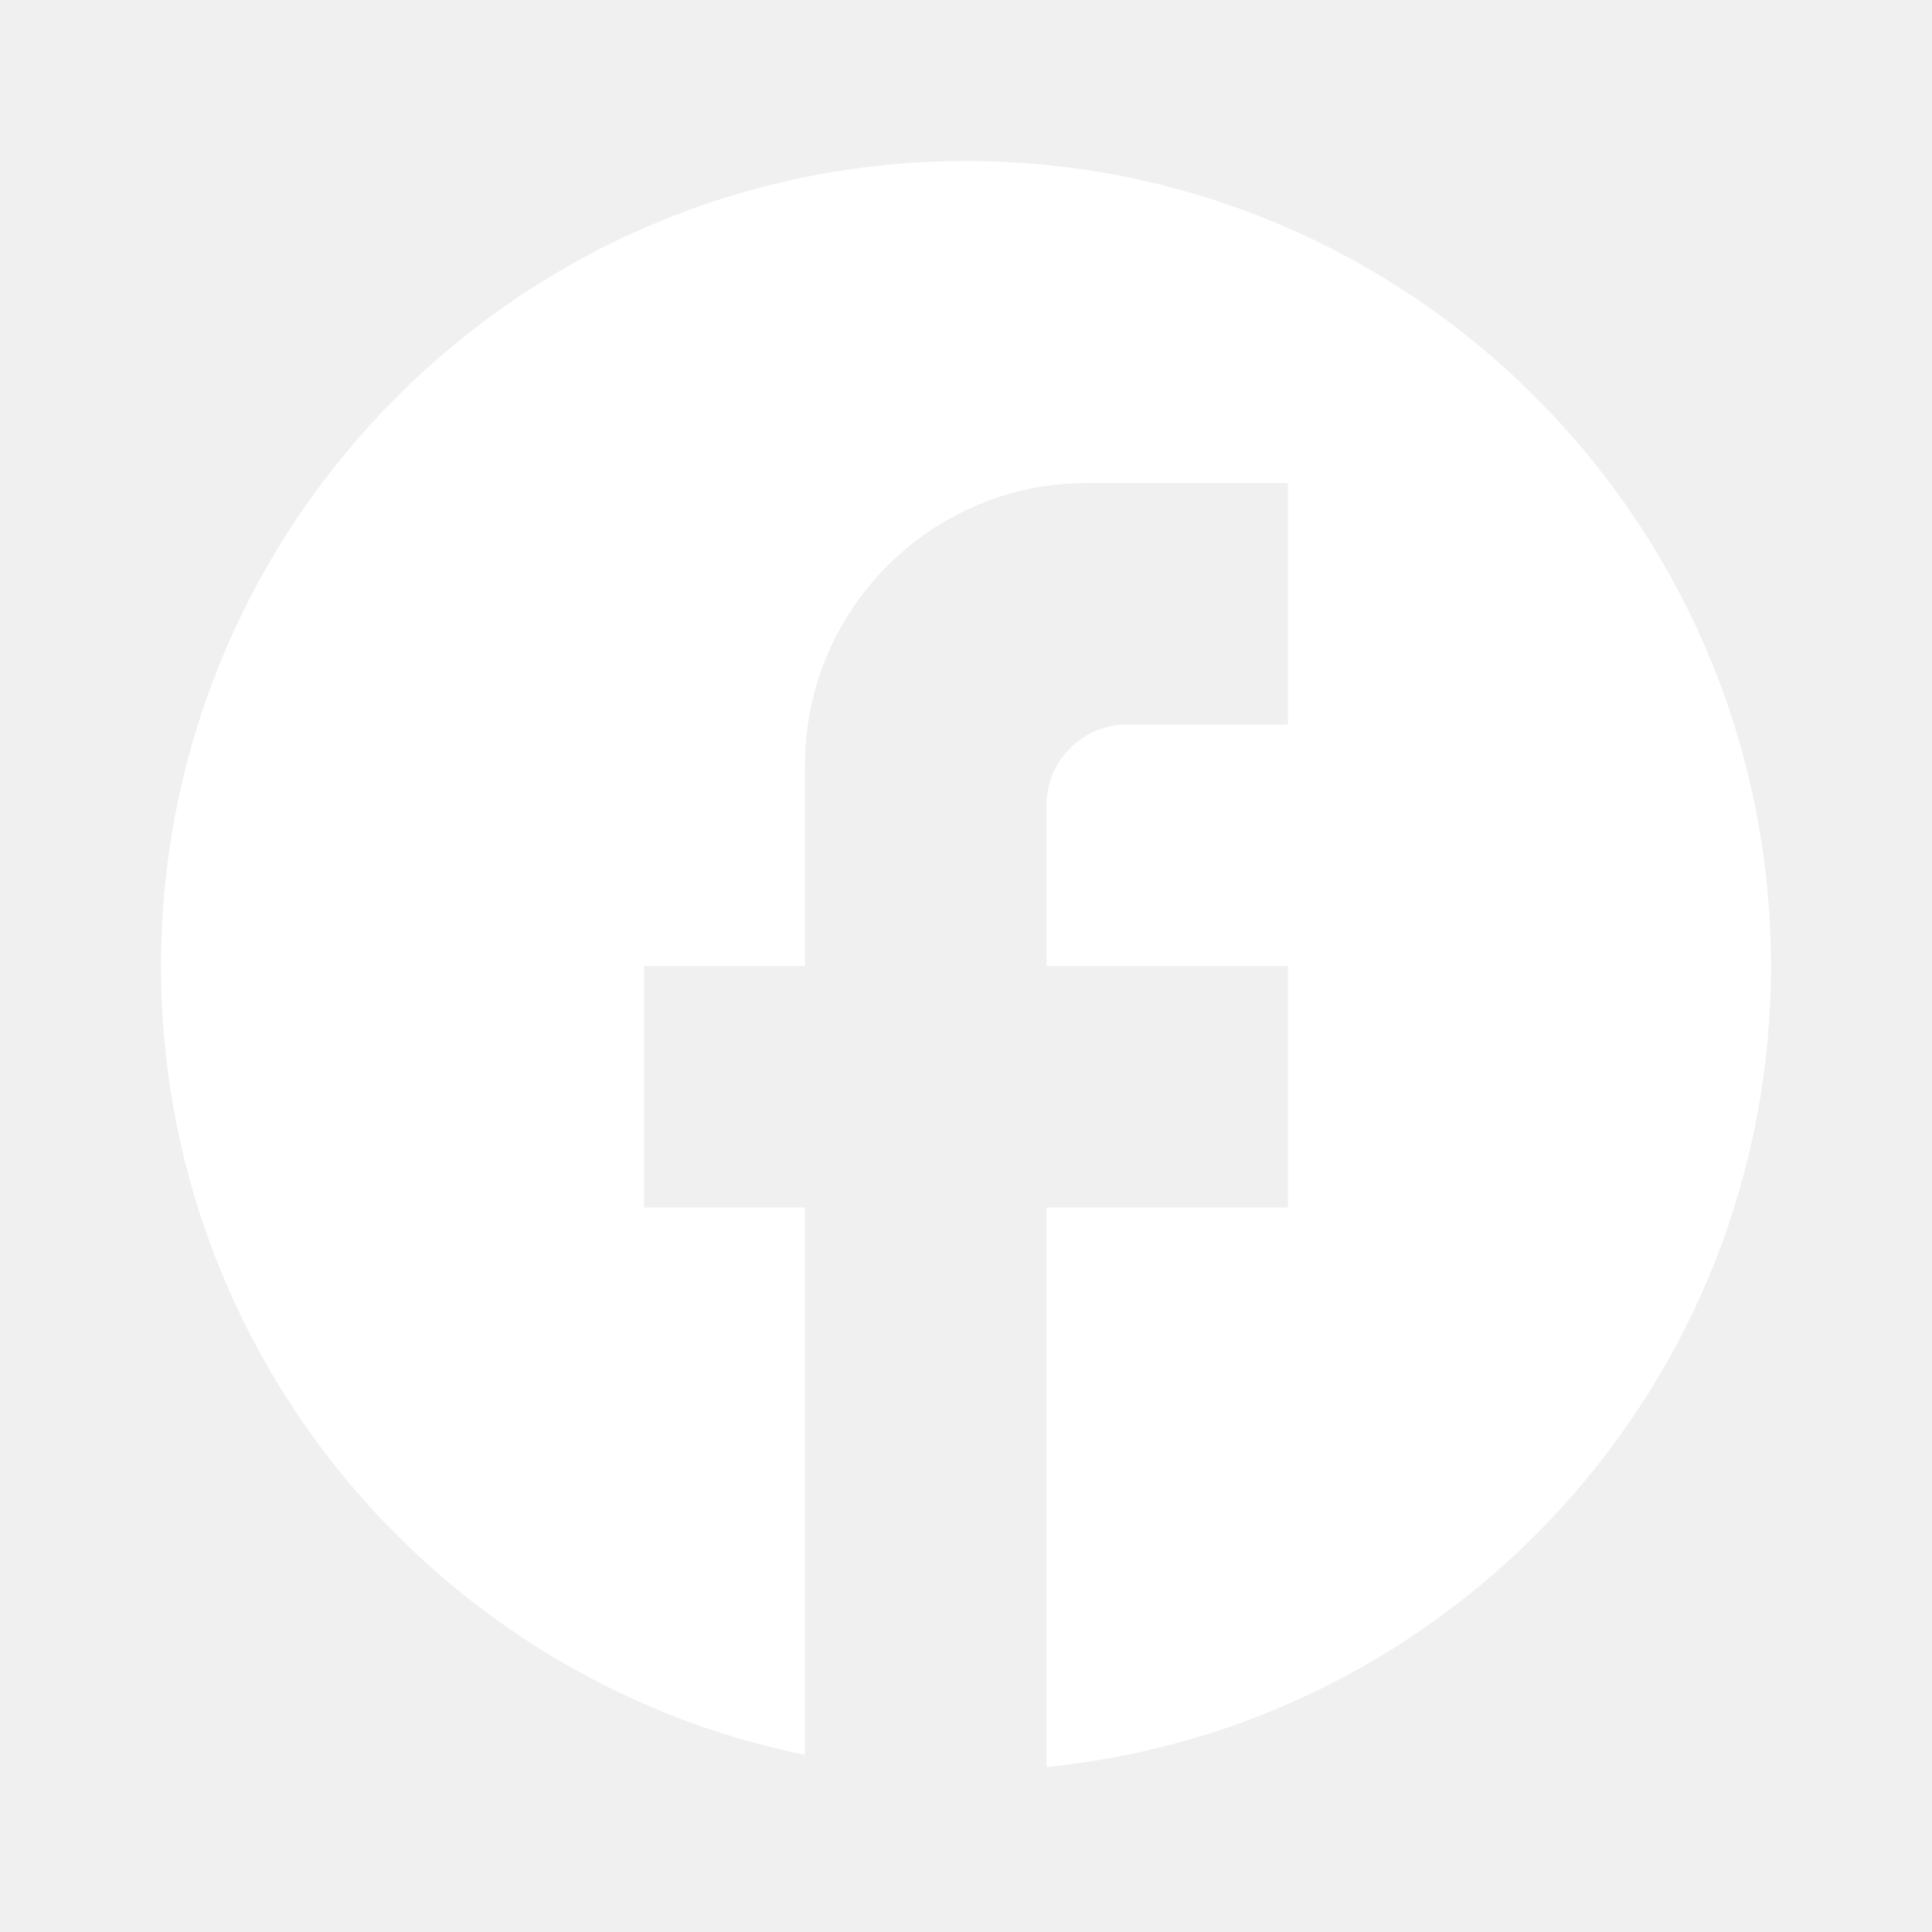
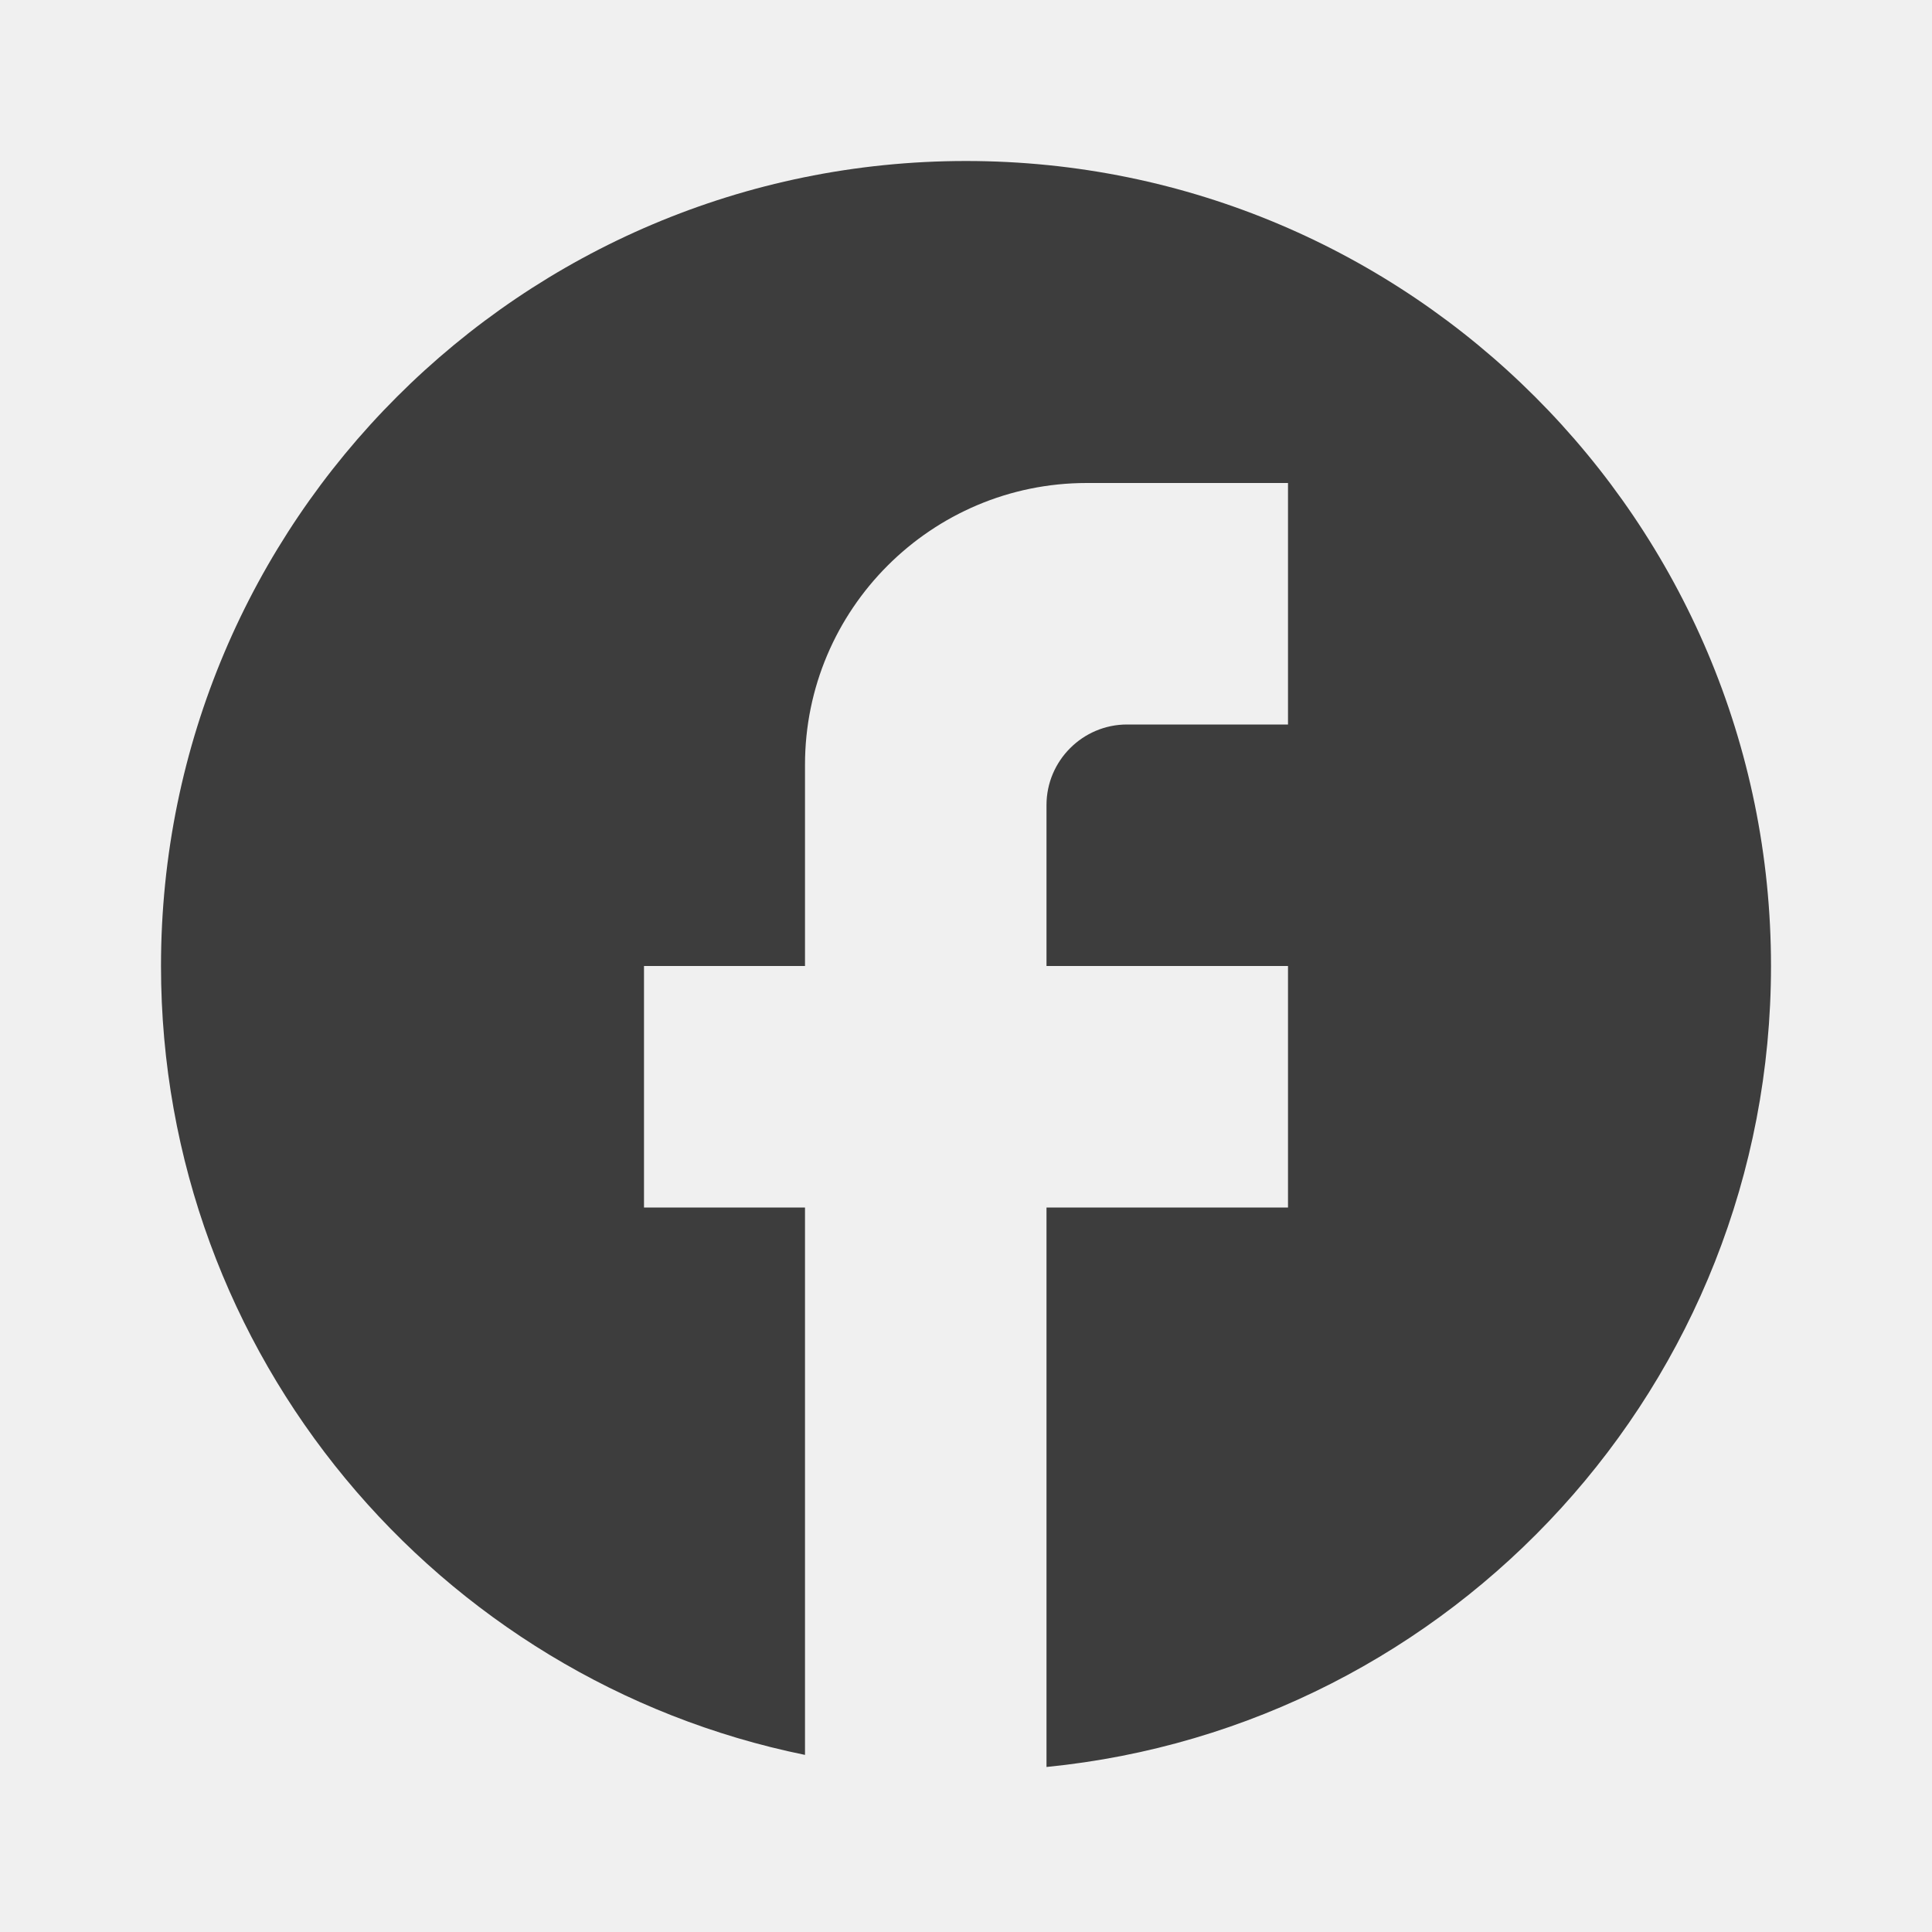
<svg xmlns="http://www.w3.org/2000/svg" viewBox="0 0 24 24" width="24" height="24">
-   <path d="M22,12c0,-5.52 -4.48,-10 -10,-10S2,6.48 2,12c0,4.84 3.44,8.87 8,9.8V15H8v-3h2V9.5C10,7.57 11.57,6 13.5,6H16v3h-2c-0.55,0 -1,0.45 -1,1v2h3v3h-3v6.95C18.05,21.45 22,17.19 22,12z" fill="#FFFFFF" />
+   <path d="M22,12c0,-5.52 -4.48,-10 -10,-10S2,6.48 2,12c0,4.84 3.44,8.87 8,9.8V15H8v-3h2V9.5C10,7.57 11.57,6 13.5,6H16v3h-2c-0.55,0 -1,0.45 -1,1v2h3v3h-3v6.95C18.05,21.45 22,17.19 22,12z" fill="#3d3d3d" />
</svg>
